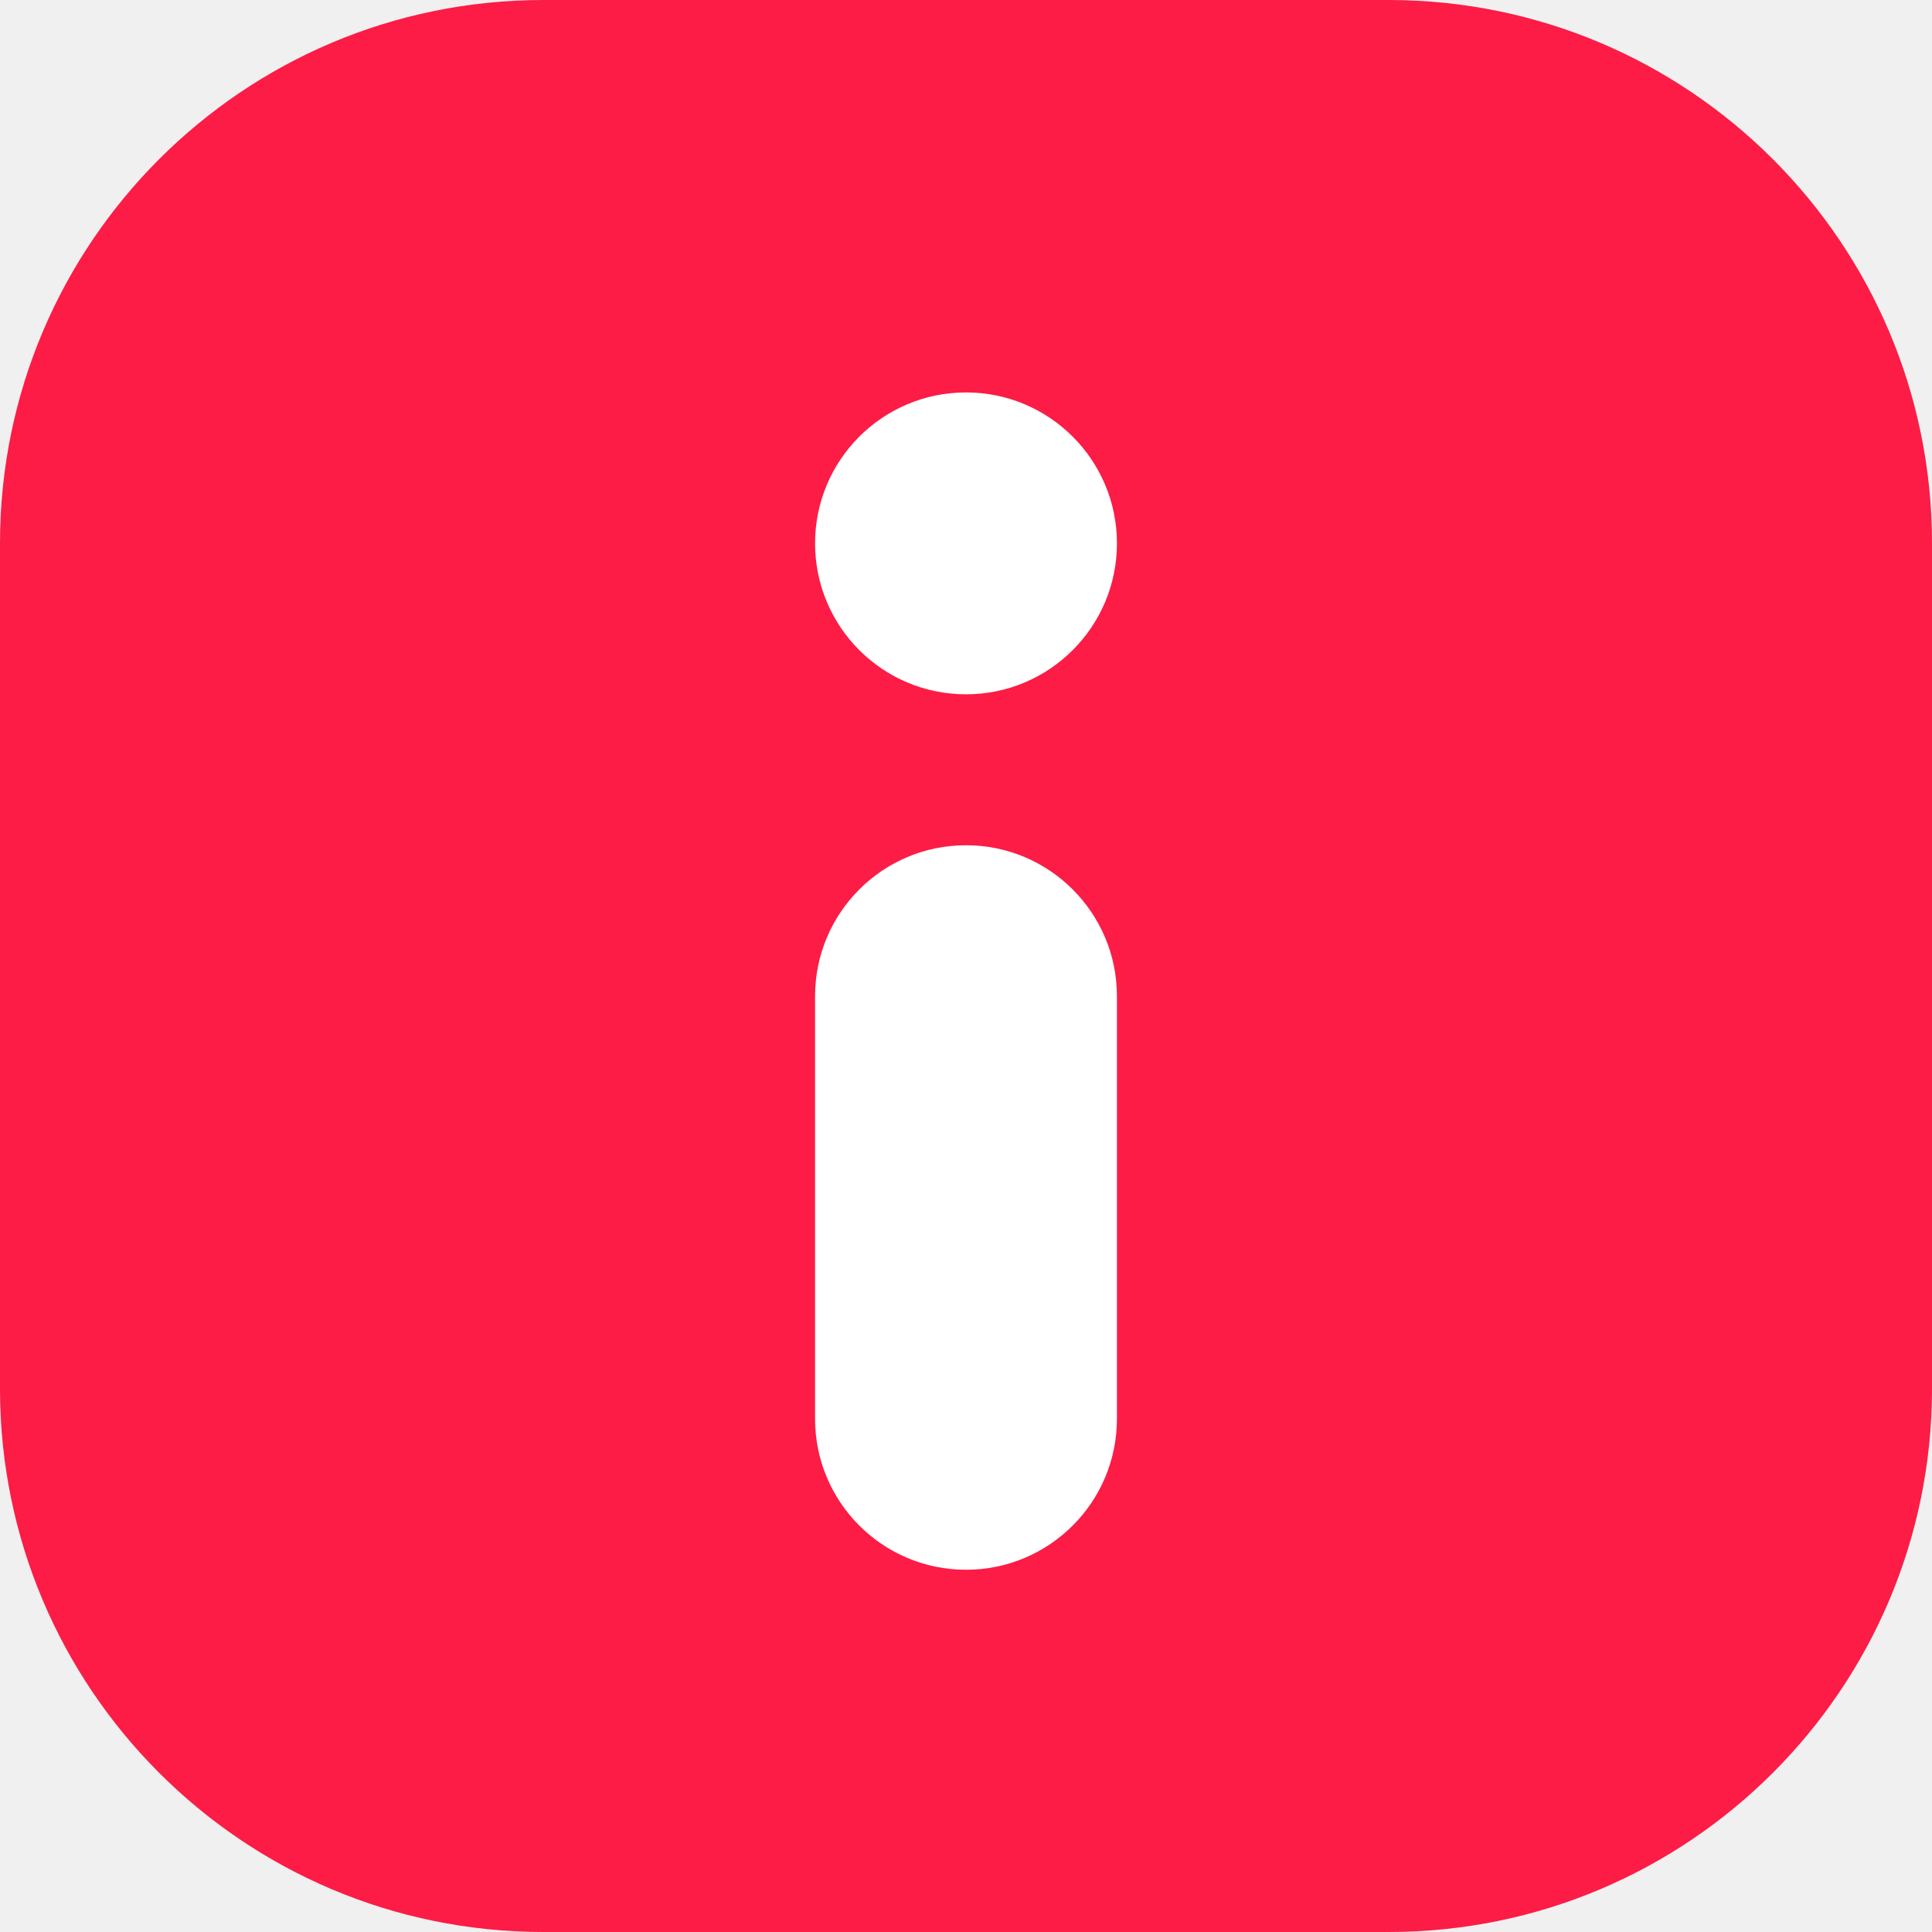
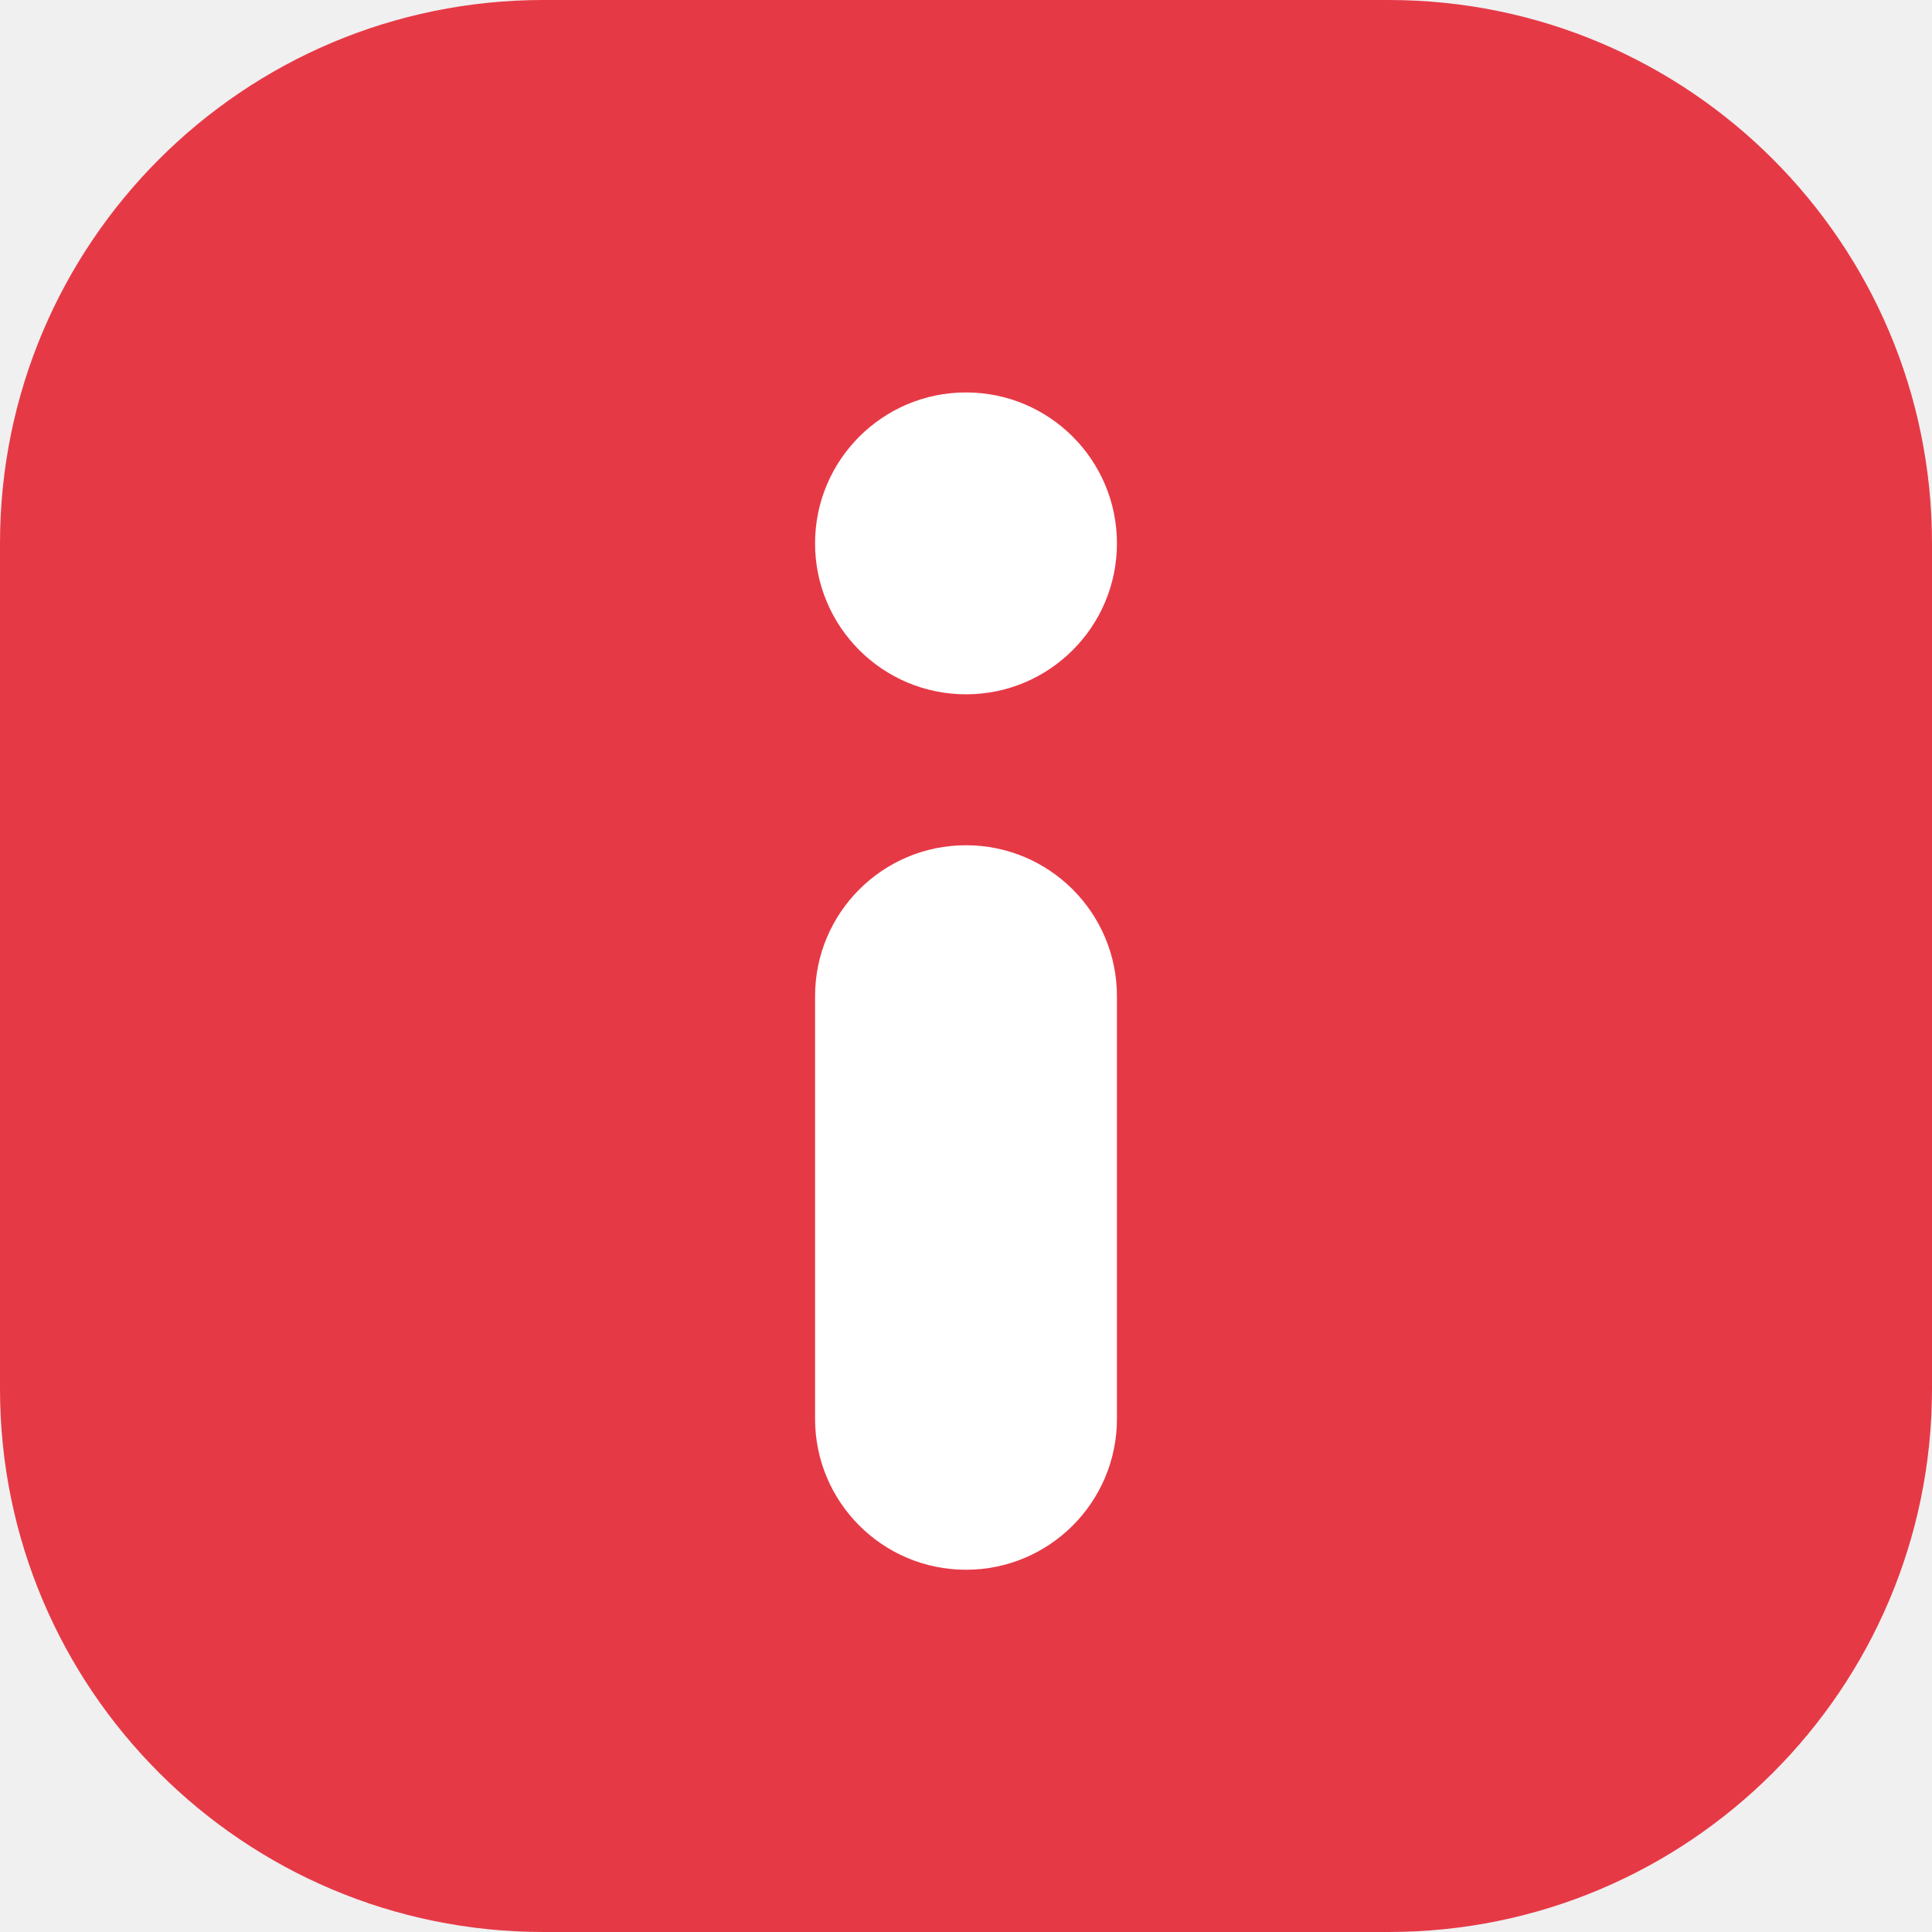
<svg xmlns="http://www.w3.org/2000/svg" viewBox="0 0 64 64">
-   <rect width="64" height="64" rx="18" fill="#fc1c46" />
+   <rect width="64" height="64" rx="18" fill="#e63946" />
  <circle cx="32" cy="18" r="5" fill="#fff" />
  <rect x="27" y="28" width="10" height="24" rx="5" fill="#fff" />
</svg>
